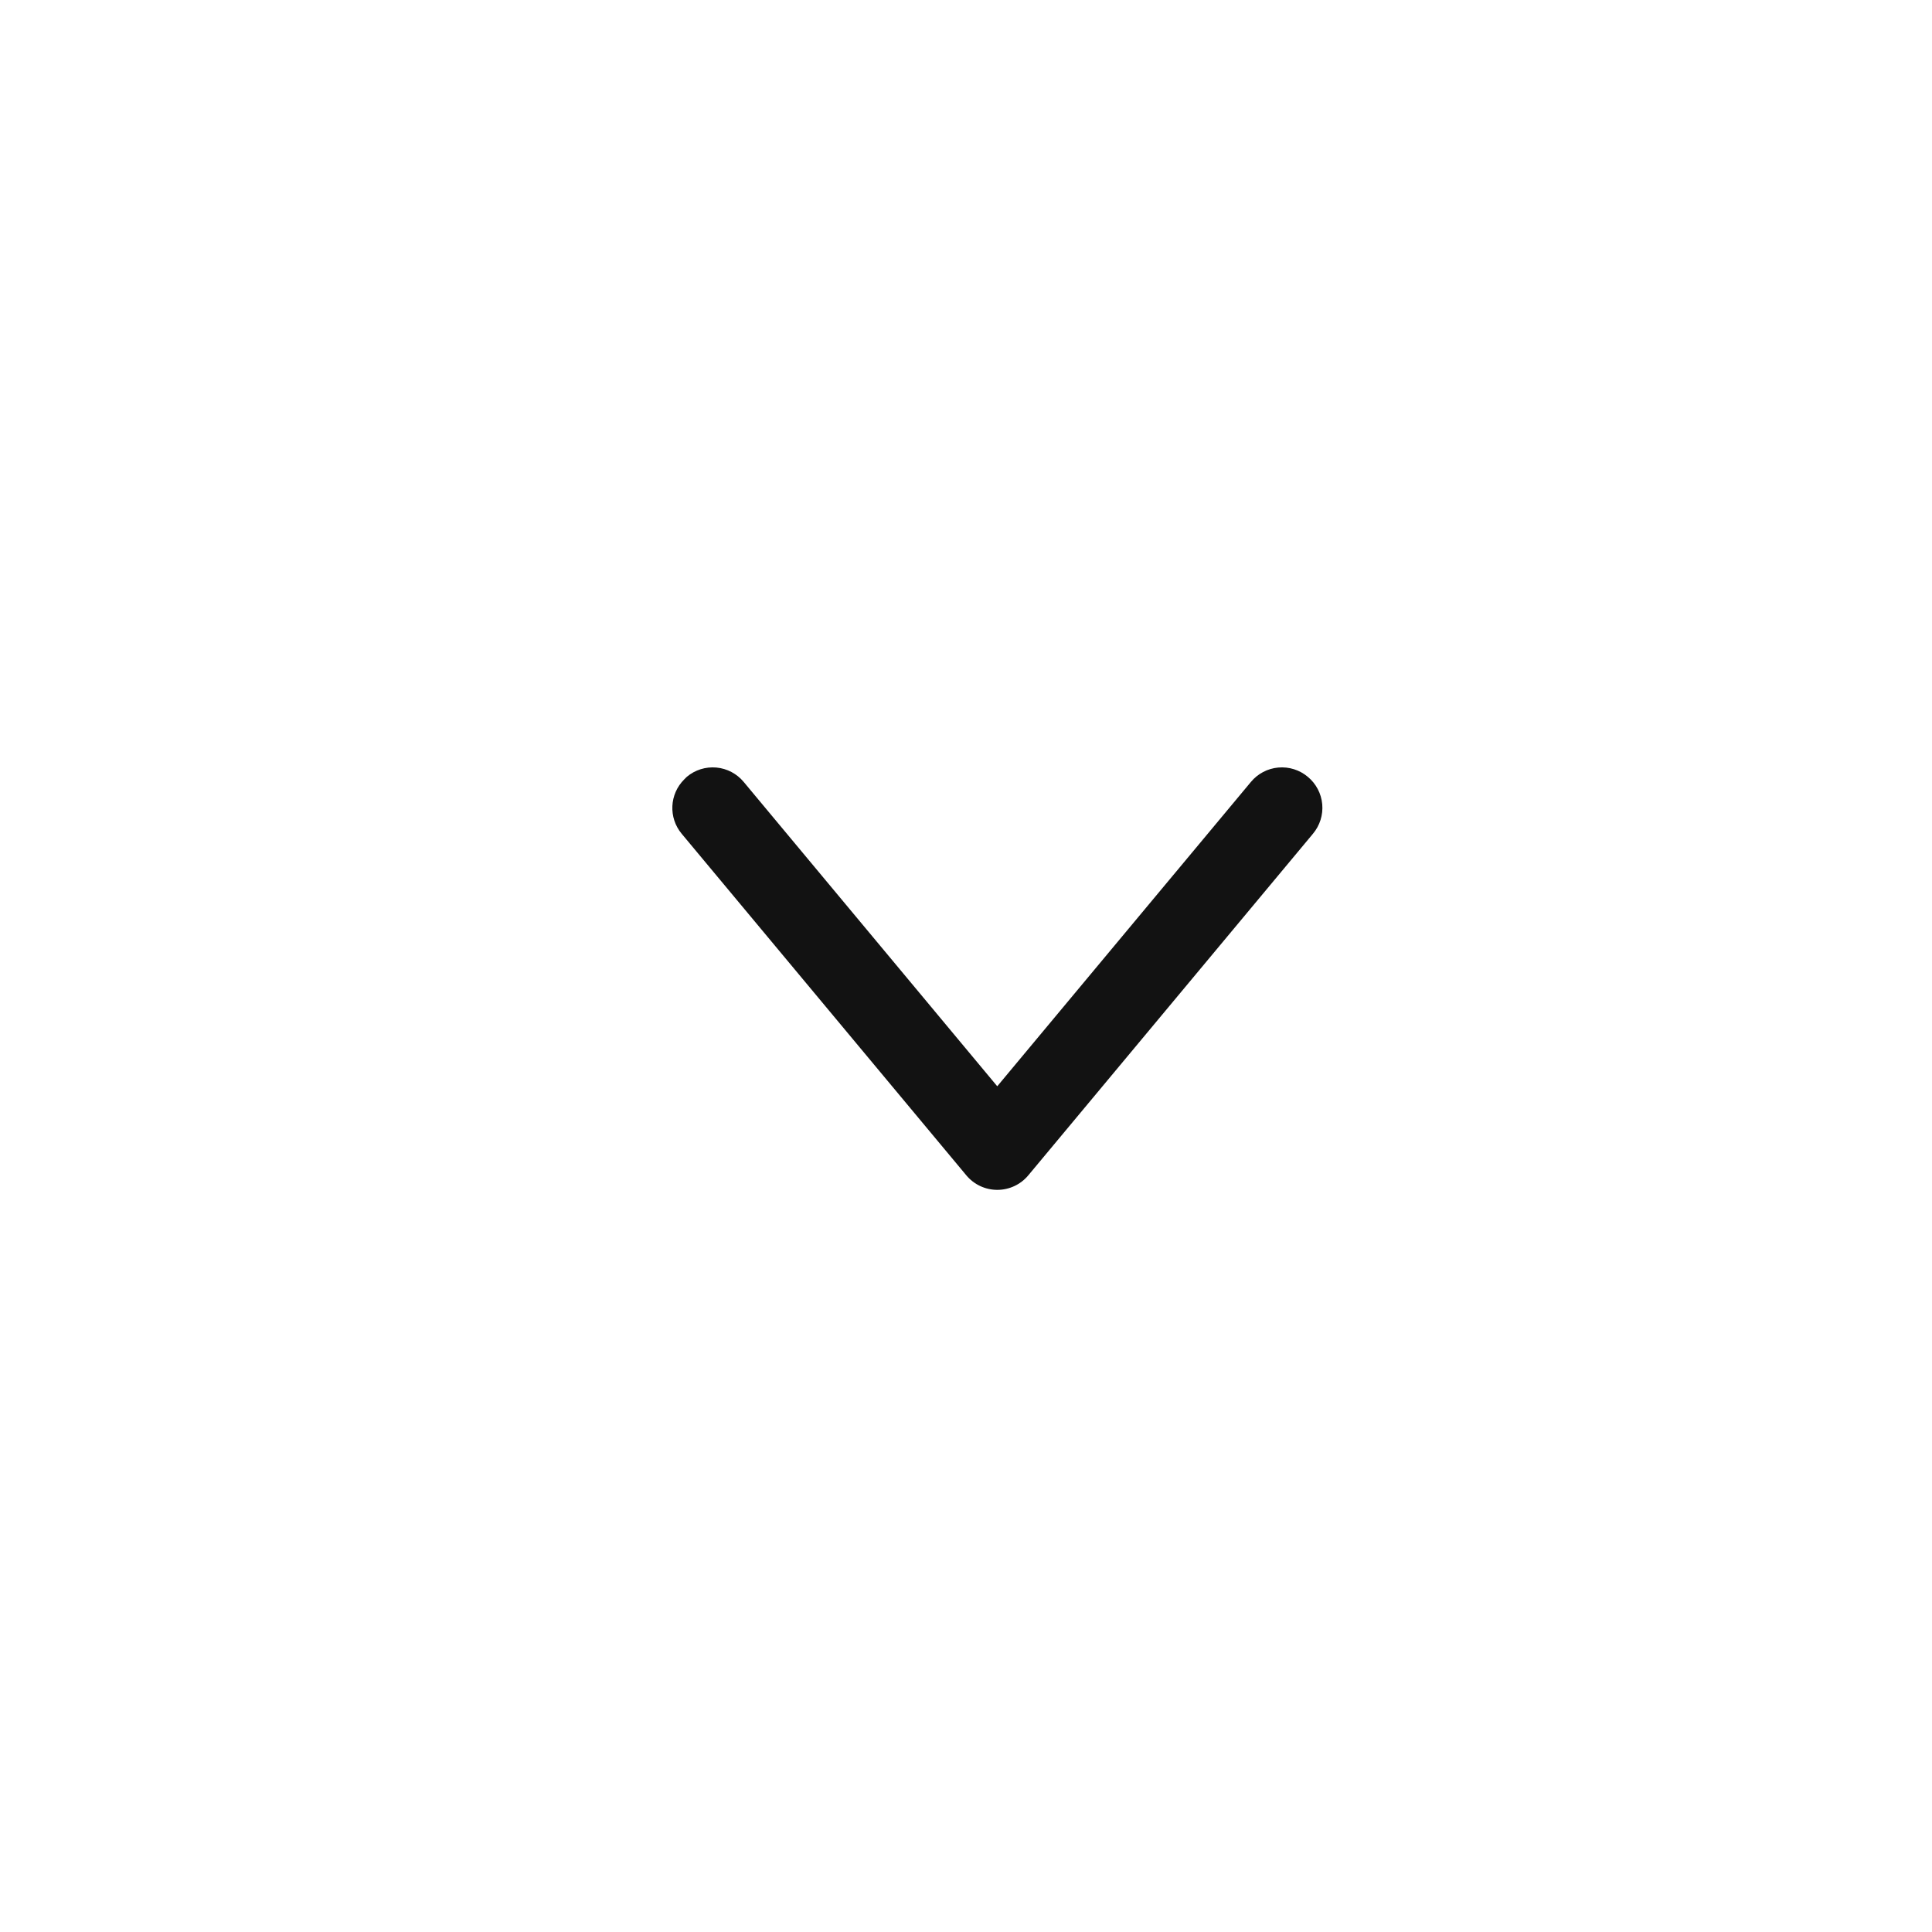
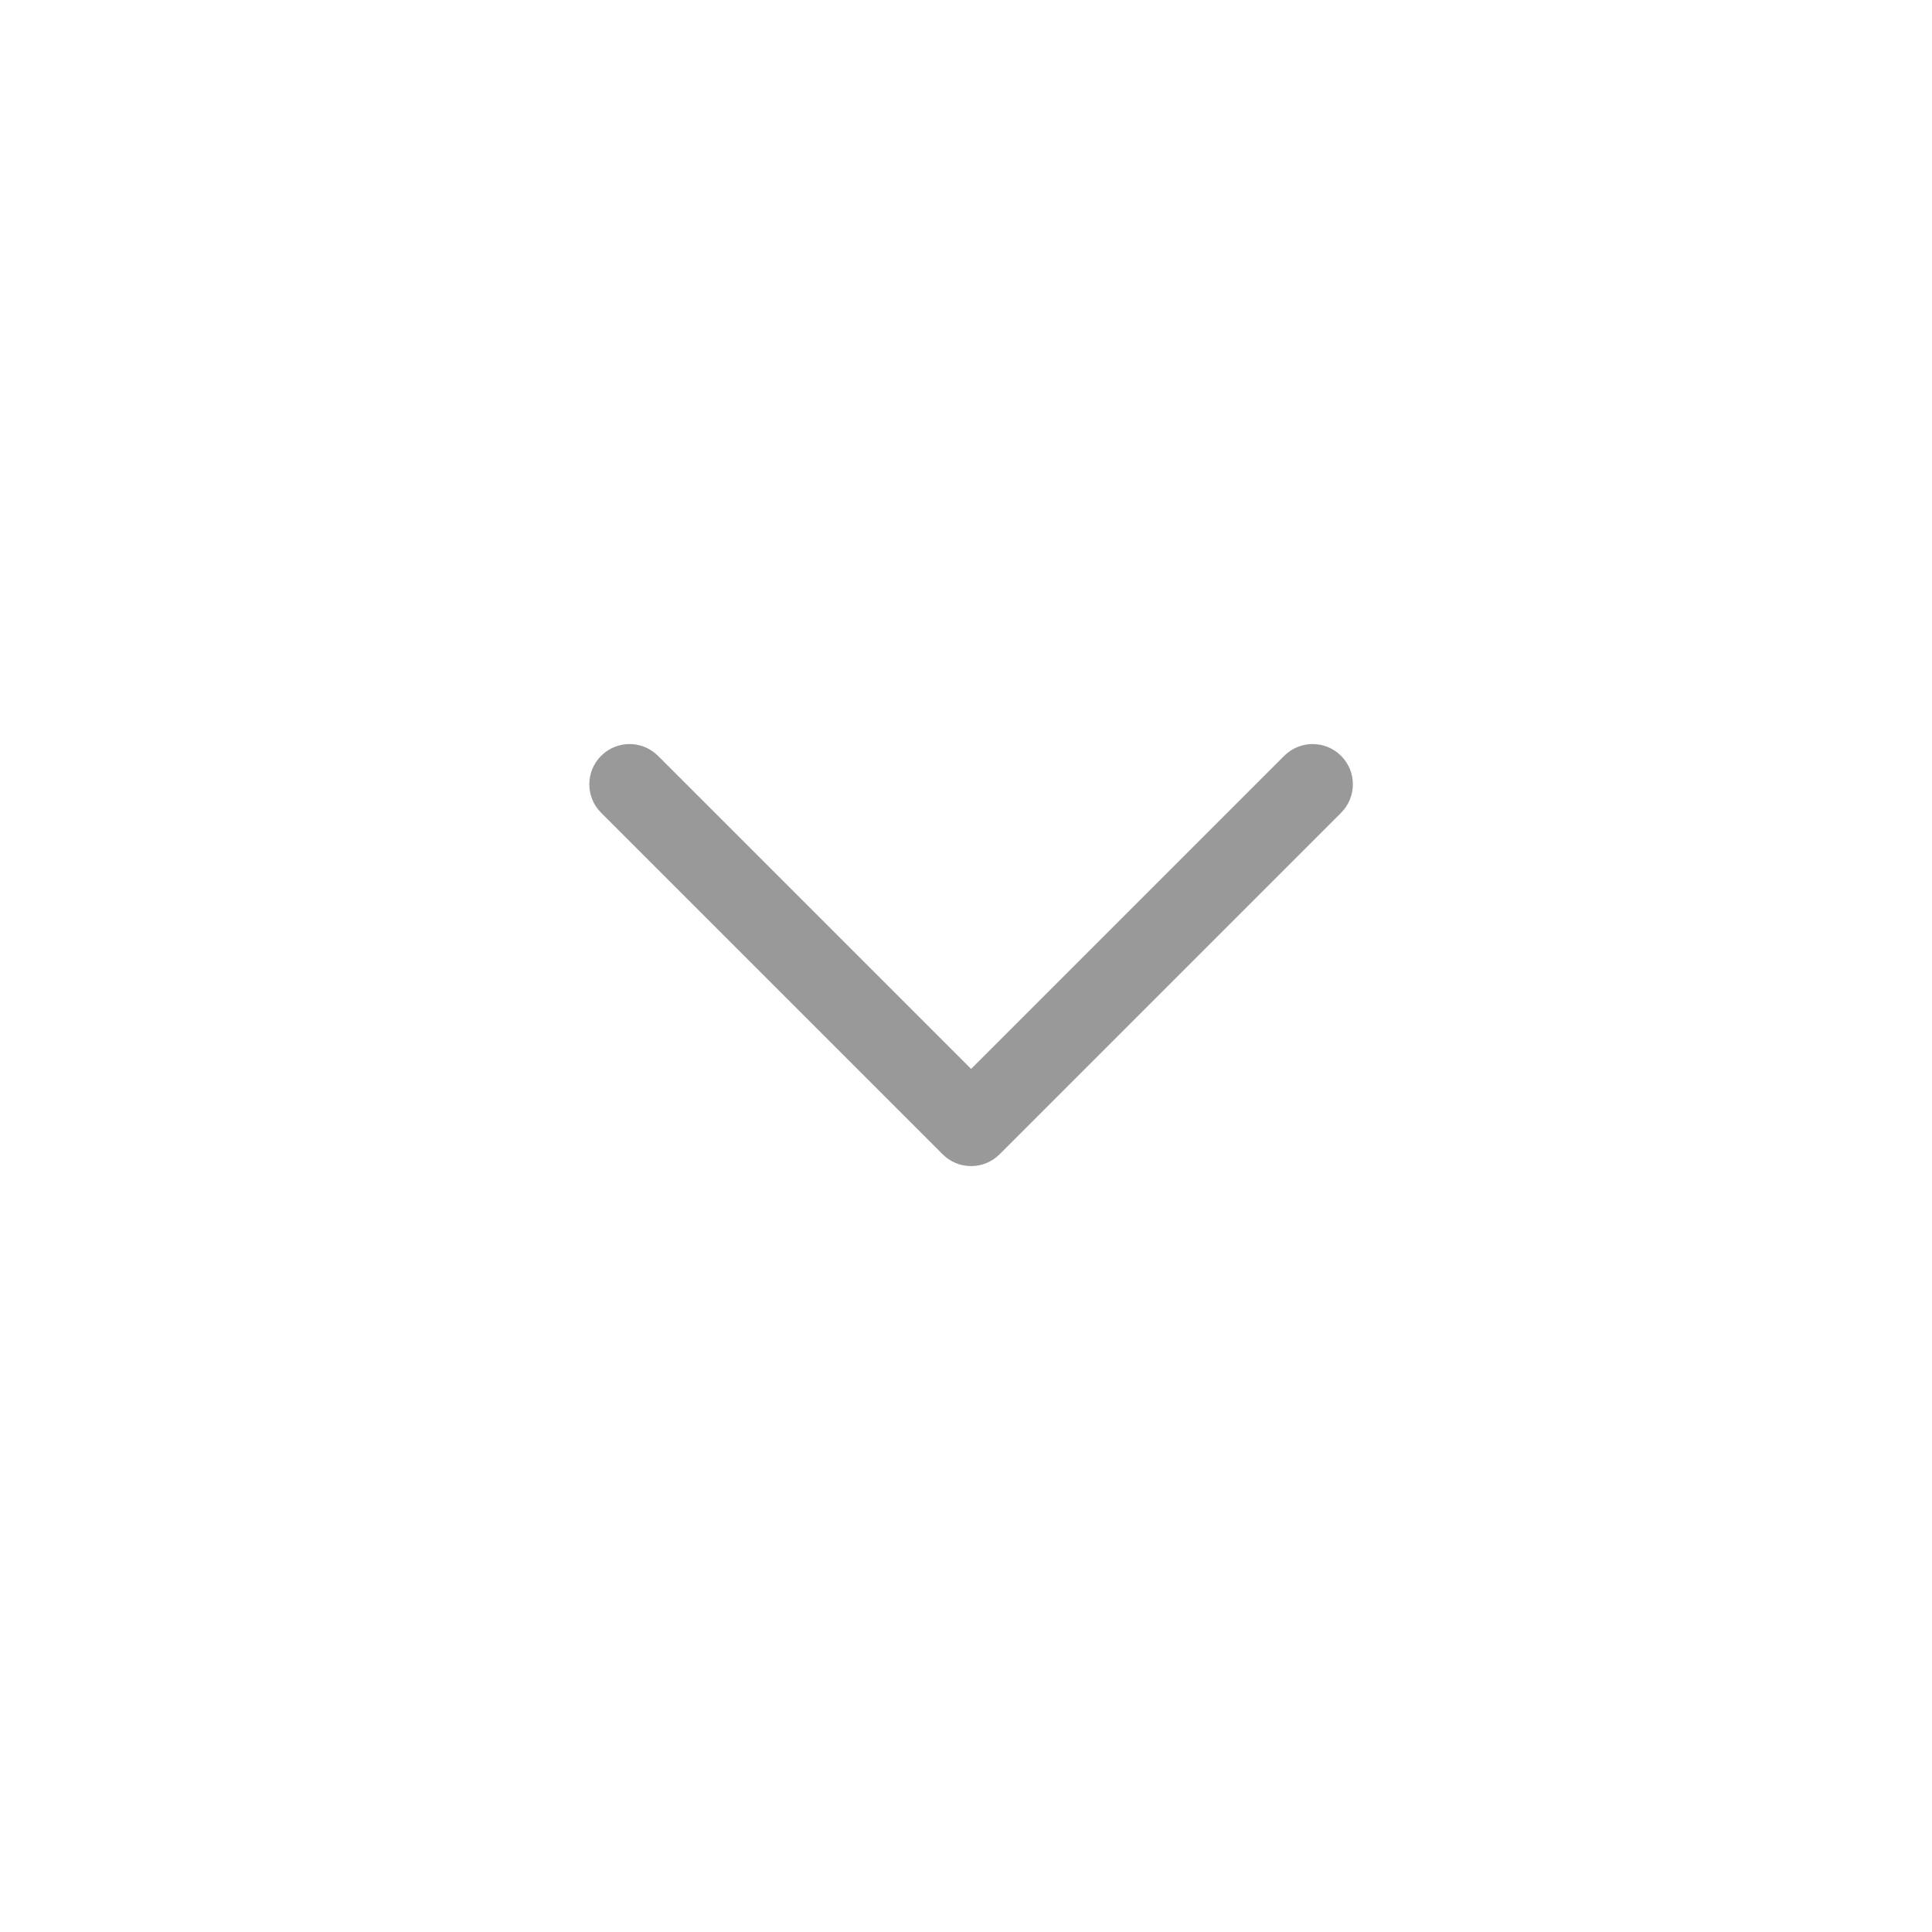
<svg xmlns="http://www.w3.org/2000/svg" width="24" height="24" viewBox="0 0 24 24">
  <defs>
    <clipPath id="clip-path">
-       <rect id="mask" width="24" height="24" transform="translate(0 0)" fill="#b621ff" opacity="0.62" />
+       <rect id="mask" width="24" height="24" transform="translate(-1)" fill="#b621ff" opacity="0.62" />
    </clipPath>
  </defs>
-   <g id="ico_accordion" transform="translate(0 0)" clip-path="url(#clip-path)">
-     <path id="passs" d="M5,6,4.955,6A.5.5,0,0,1,4.5,5.455l.446-4.9L.045,1A.5.5,0,0,1-.5.545.5.5,0,0,1-.045,0l5.5-.5a.5.5,0,0,1,.4.144A.5.5,0,0,1,6,.045l-.5,5.5A.5.5,0,0,1,5,6Z" transform="translate(16.278 10.389) rotate(135)" fill="#121212" />
+   <g id="ico_accordion" transform="translate(1)" clip-path="url(#clip-path)">
+     <path id="passs" d="M6,6.5A.5.5,0,0,1,5.5,6V.5H0A.5.5,0,0,1-.5,0,.5.5,0,0,1,0-.5H6a.5.5,0,0,1,.5.5V6A.5.5,0,0,1,6,6.5Z" transform="translate(15.306 9.743) rotate(135)" fill="#999" />
  </g>
</svg>
